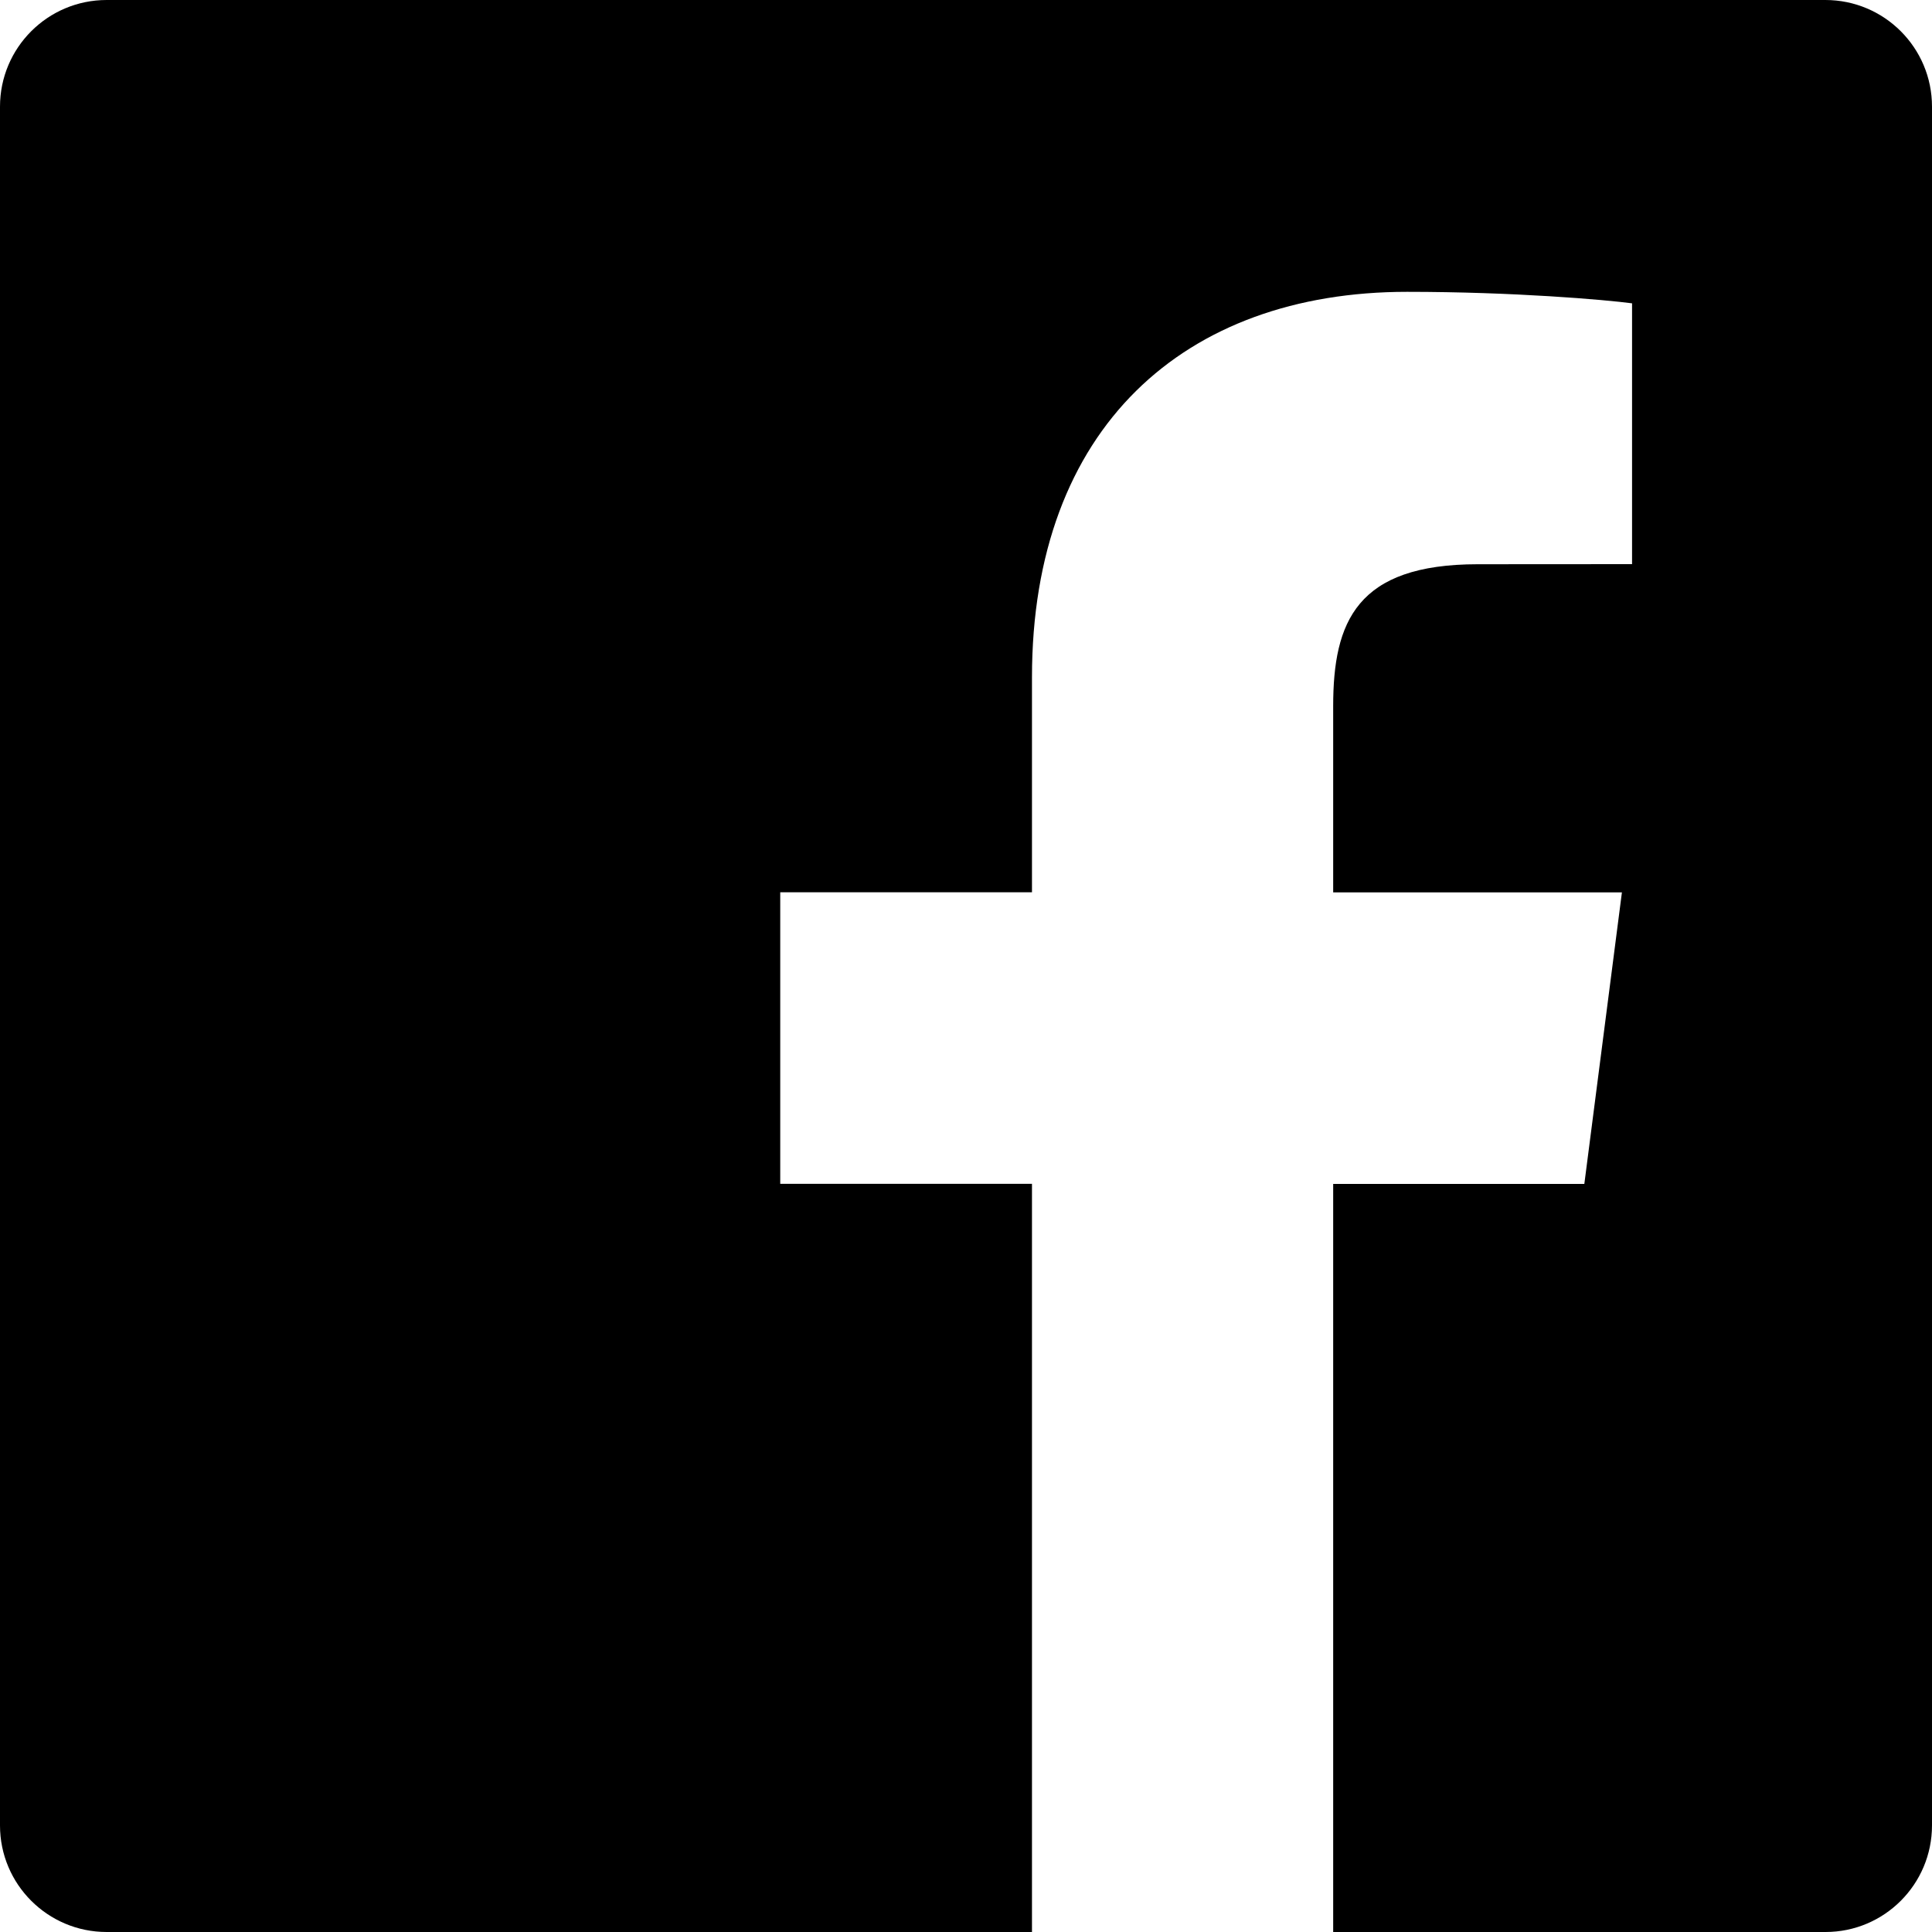
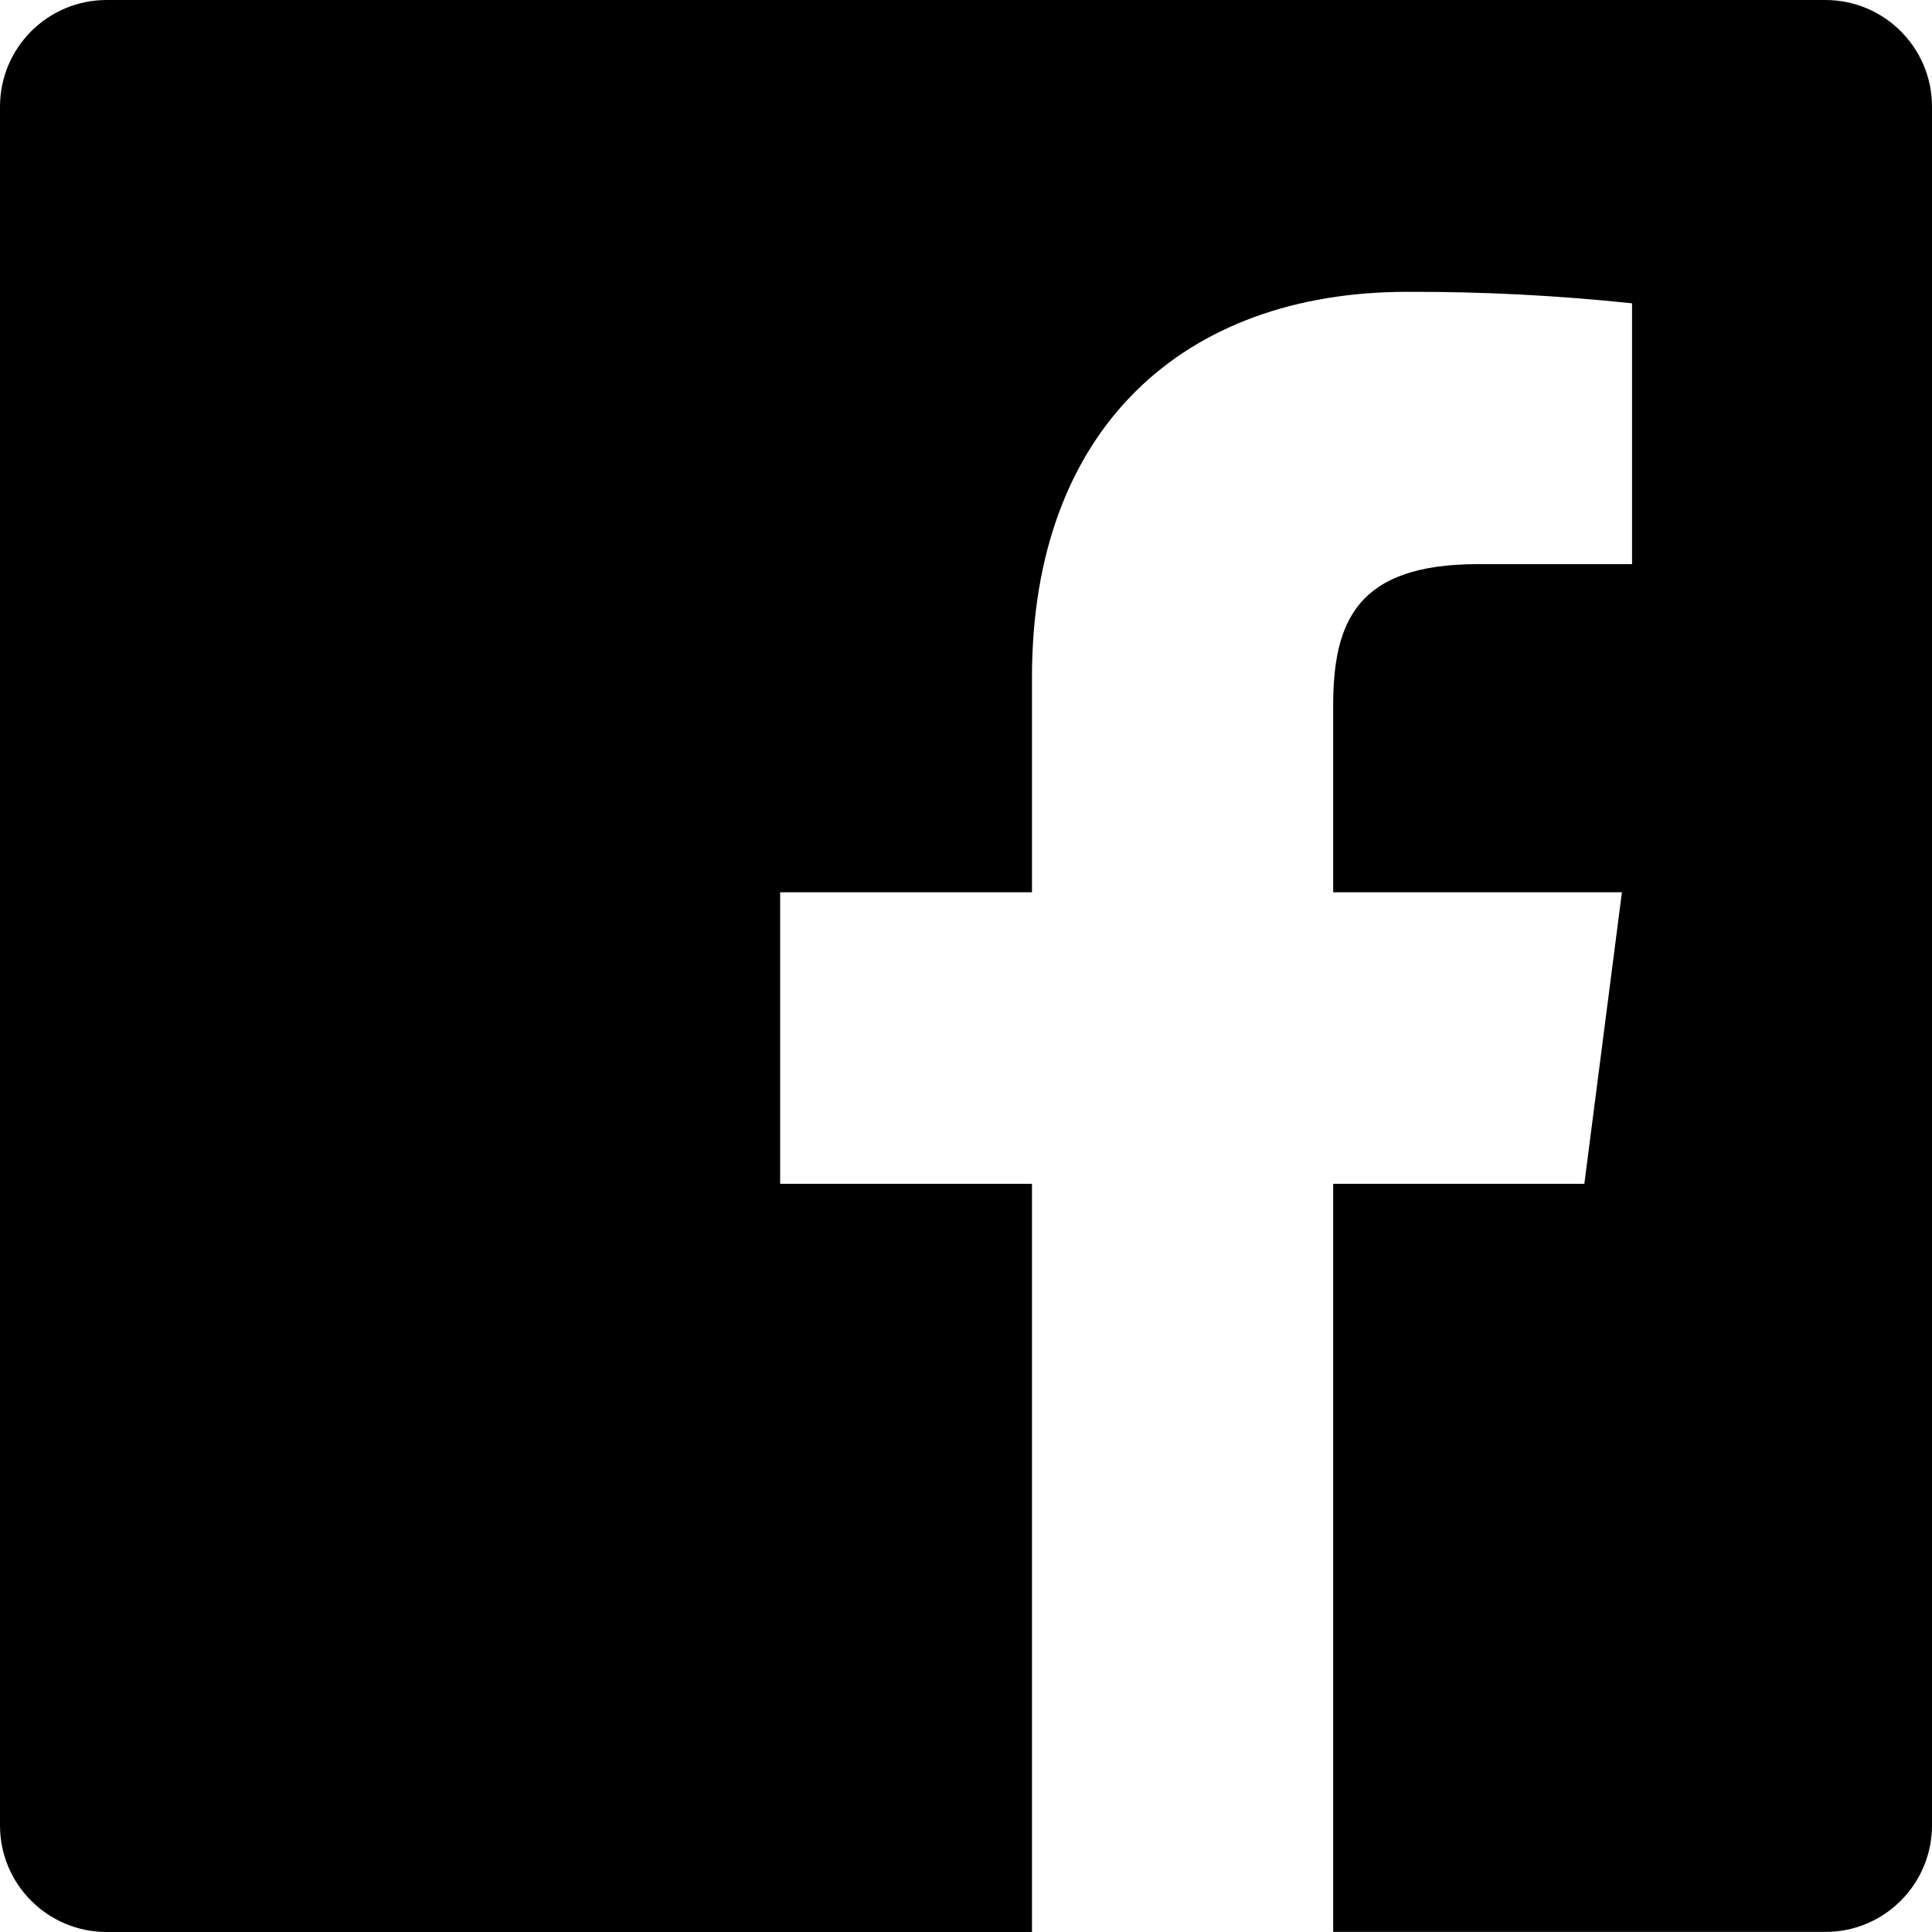
- <svg xmlns="http://www.w3.org/2000/svg" width="20" height="20" viewBox="0 0 20 20" fill="none">
-   <path d="M18.896 0H1.104C0.494 0 0 0.494 0 1.104V18.897C0 19.506 0.494 20 1.104 20H10.683V12.255H8.077V9.237H10.683V7.011C10.683 4.428 12.261 3.021 14.566 3.021C15.67 3.021 16.618 3.103 16.895 3.14V5.84L15.297 5.841C14.043 5.841 13.801 6.437 13.801 7.31V9.238H16.79L16.401 12.256H13.801V20H18.898C19.506 20 20 19.506 20 18.896V1.104C20 0.494 19.506 0 18.896 0V0Z" fill="black" />
+ <svg xmlns="http://www.w3.org/2000/svg" fill="none" viewBox="0 0 20 20">
+   <path d="M18.896 0H1.104C.494 0 0 .494 0 1.104v17.793c0 .609.494 1.103 1.104 1.103h9.579v-7.745H8.076V9.237h2.607V7.011c0-2.583 1.578-3.99 3.883-3.99a21.38 21.38 0 0 1 2.329.119v2.7h-1.598c-1.253 0-1.496.596-1.496 1.469v1.928h2.989l-.389 3.018h-2.6v7.744h5.097c.608 0 1.102-.494 1.102-1.104V1.104C20 .494 19.506 0 18.896 0z" fill="#000" />
</svg>
